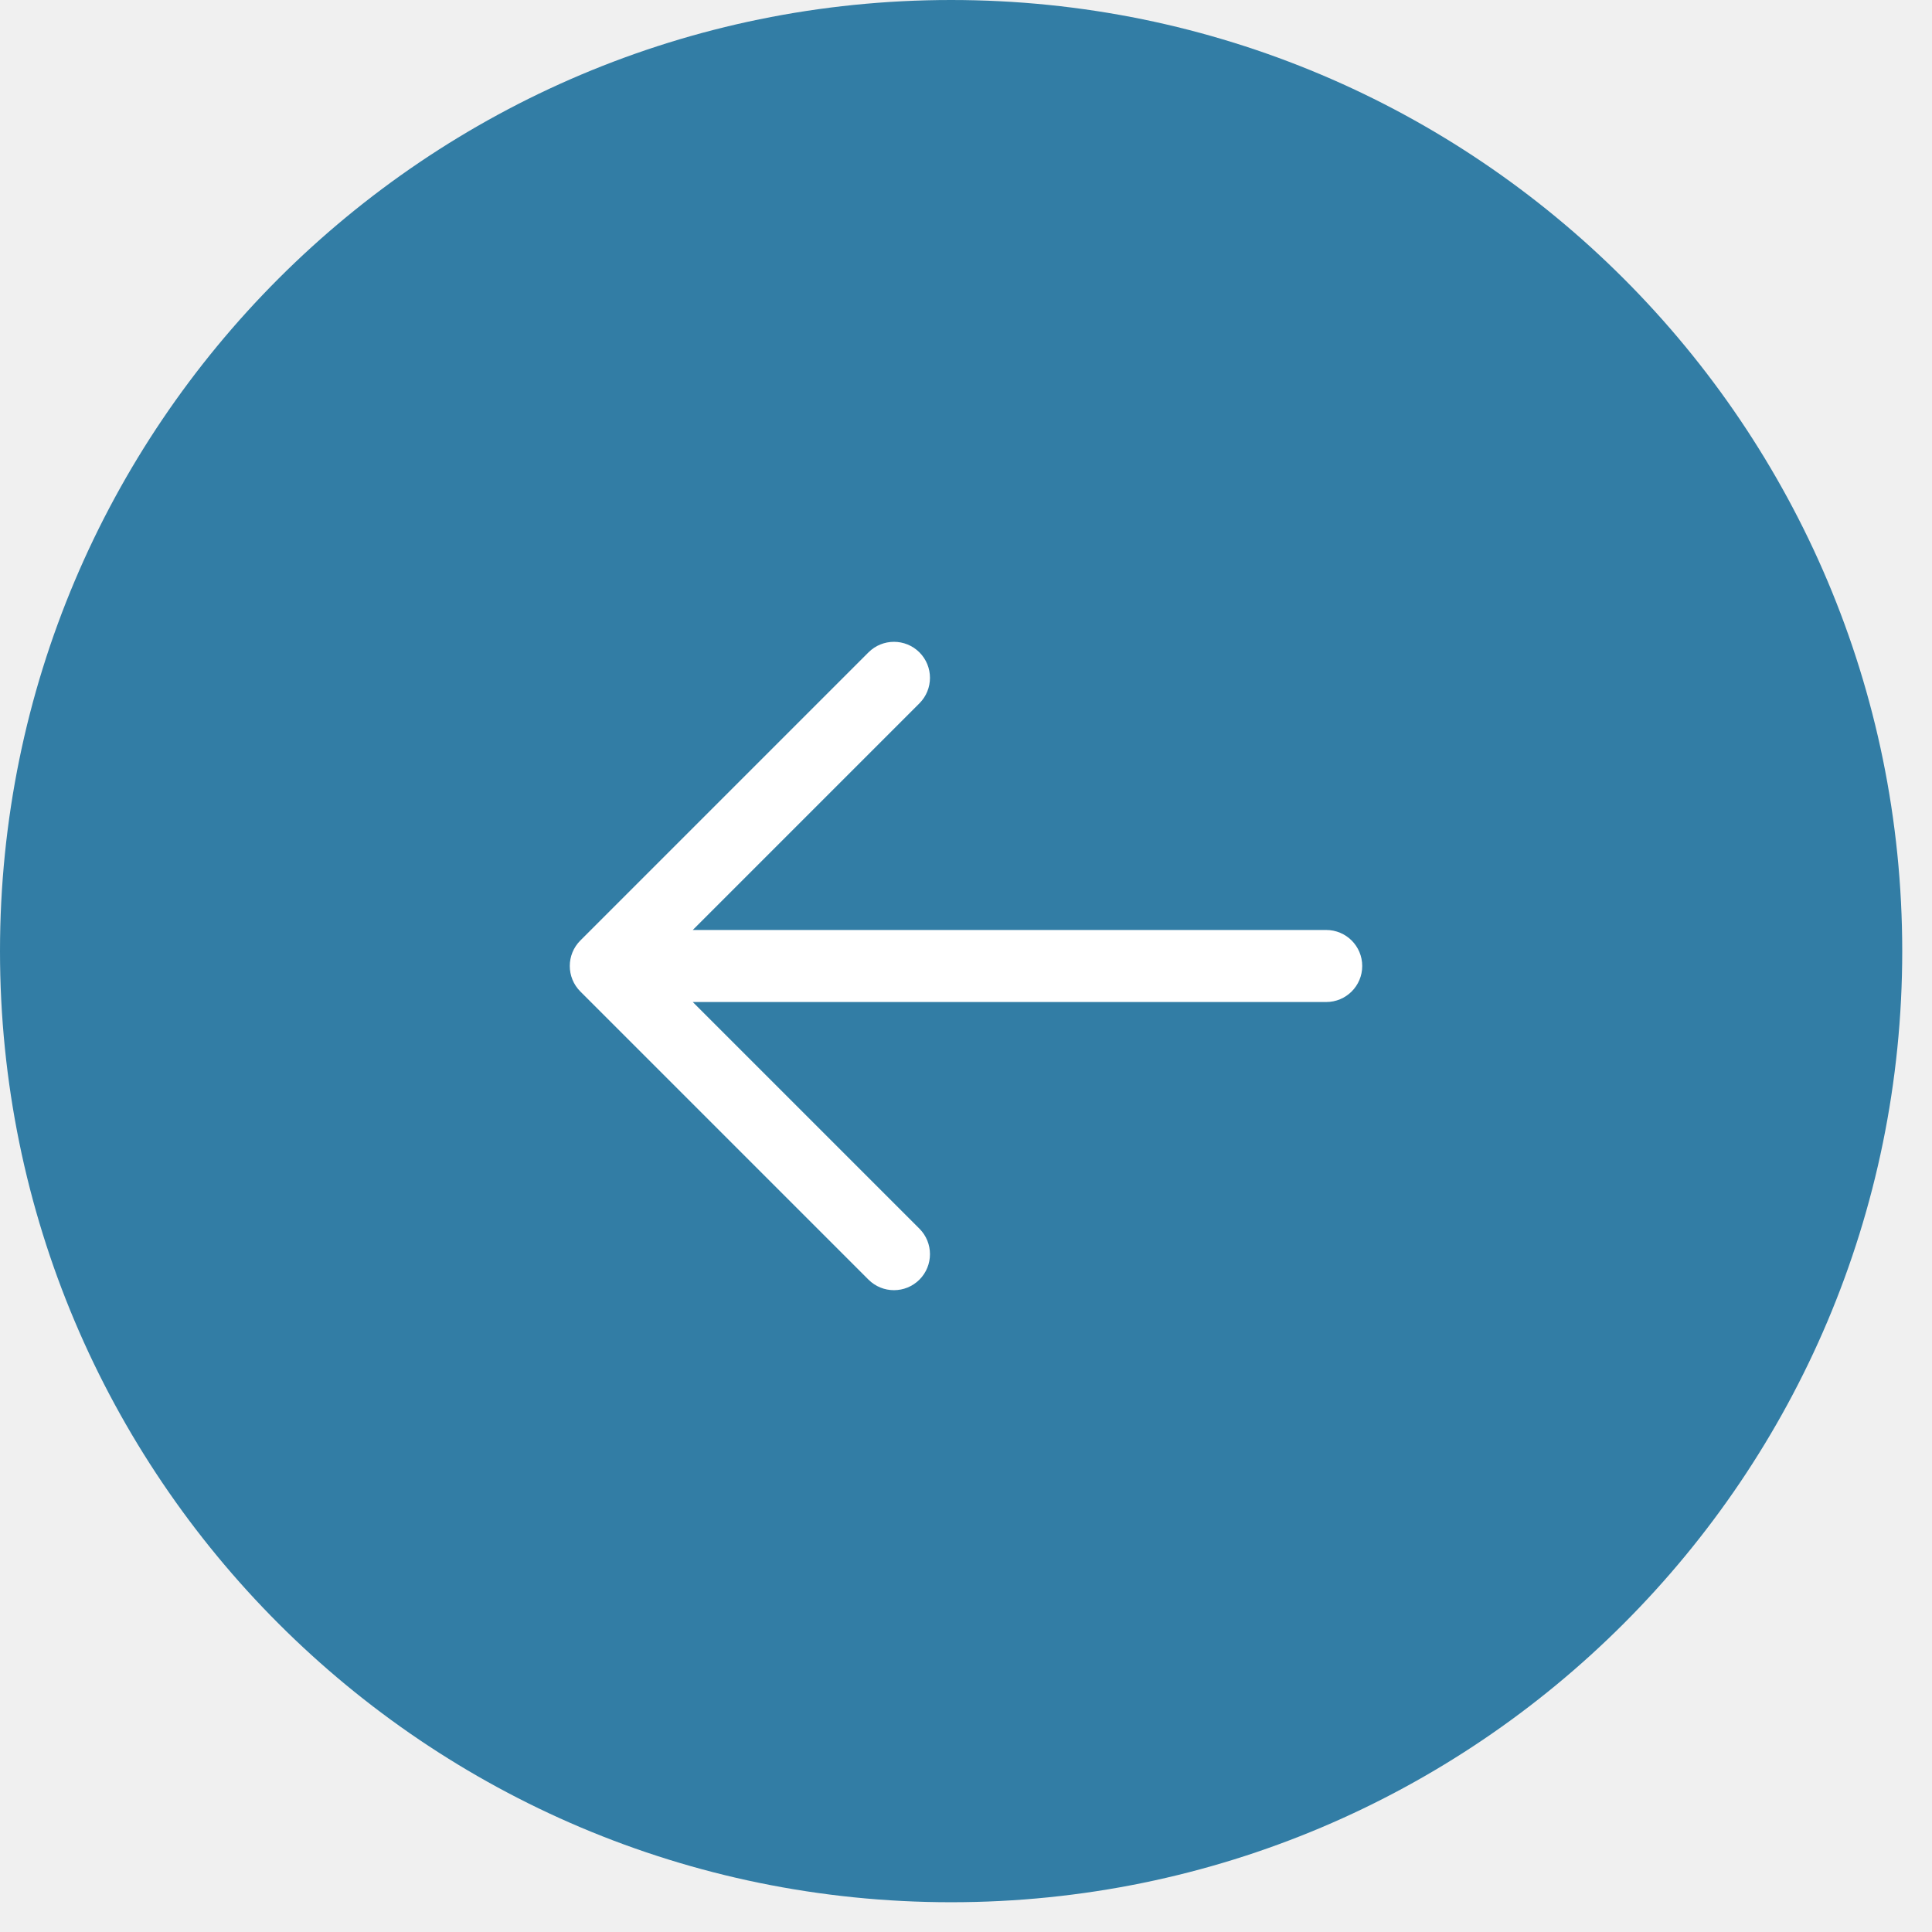
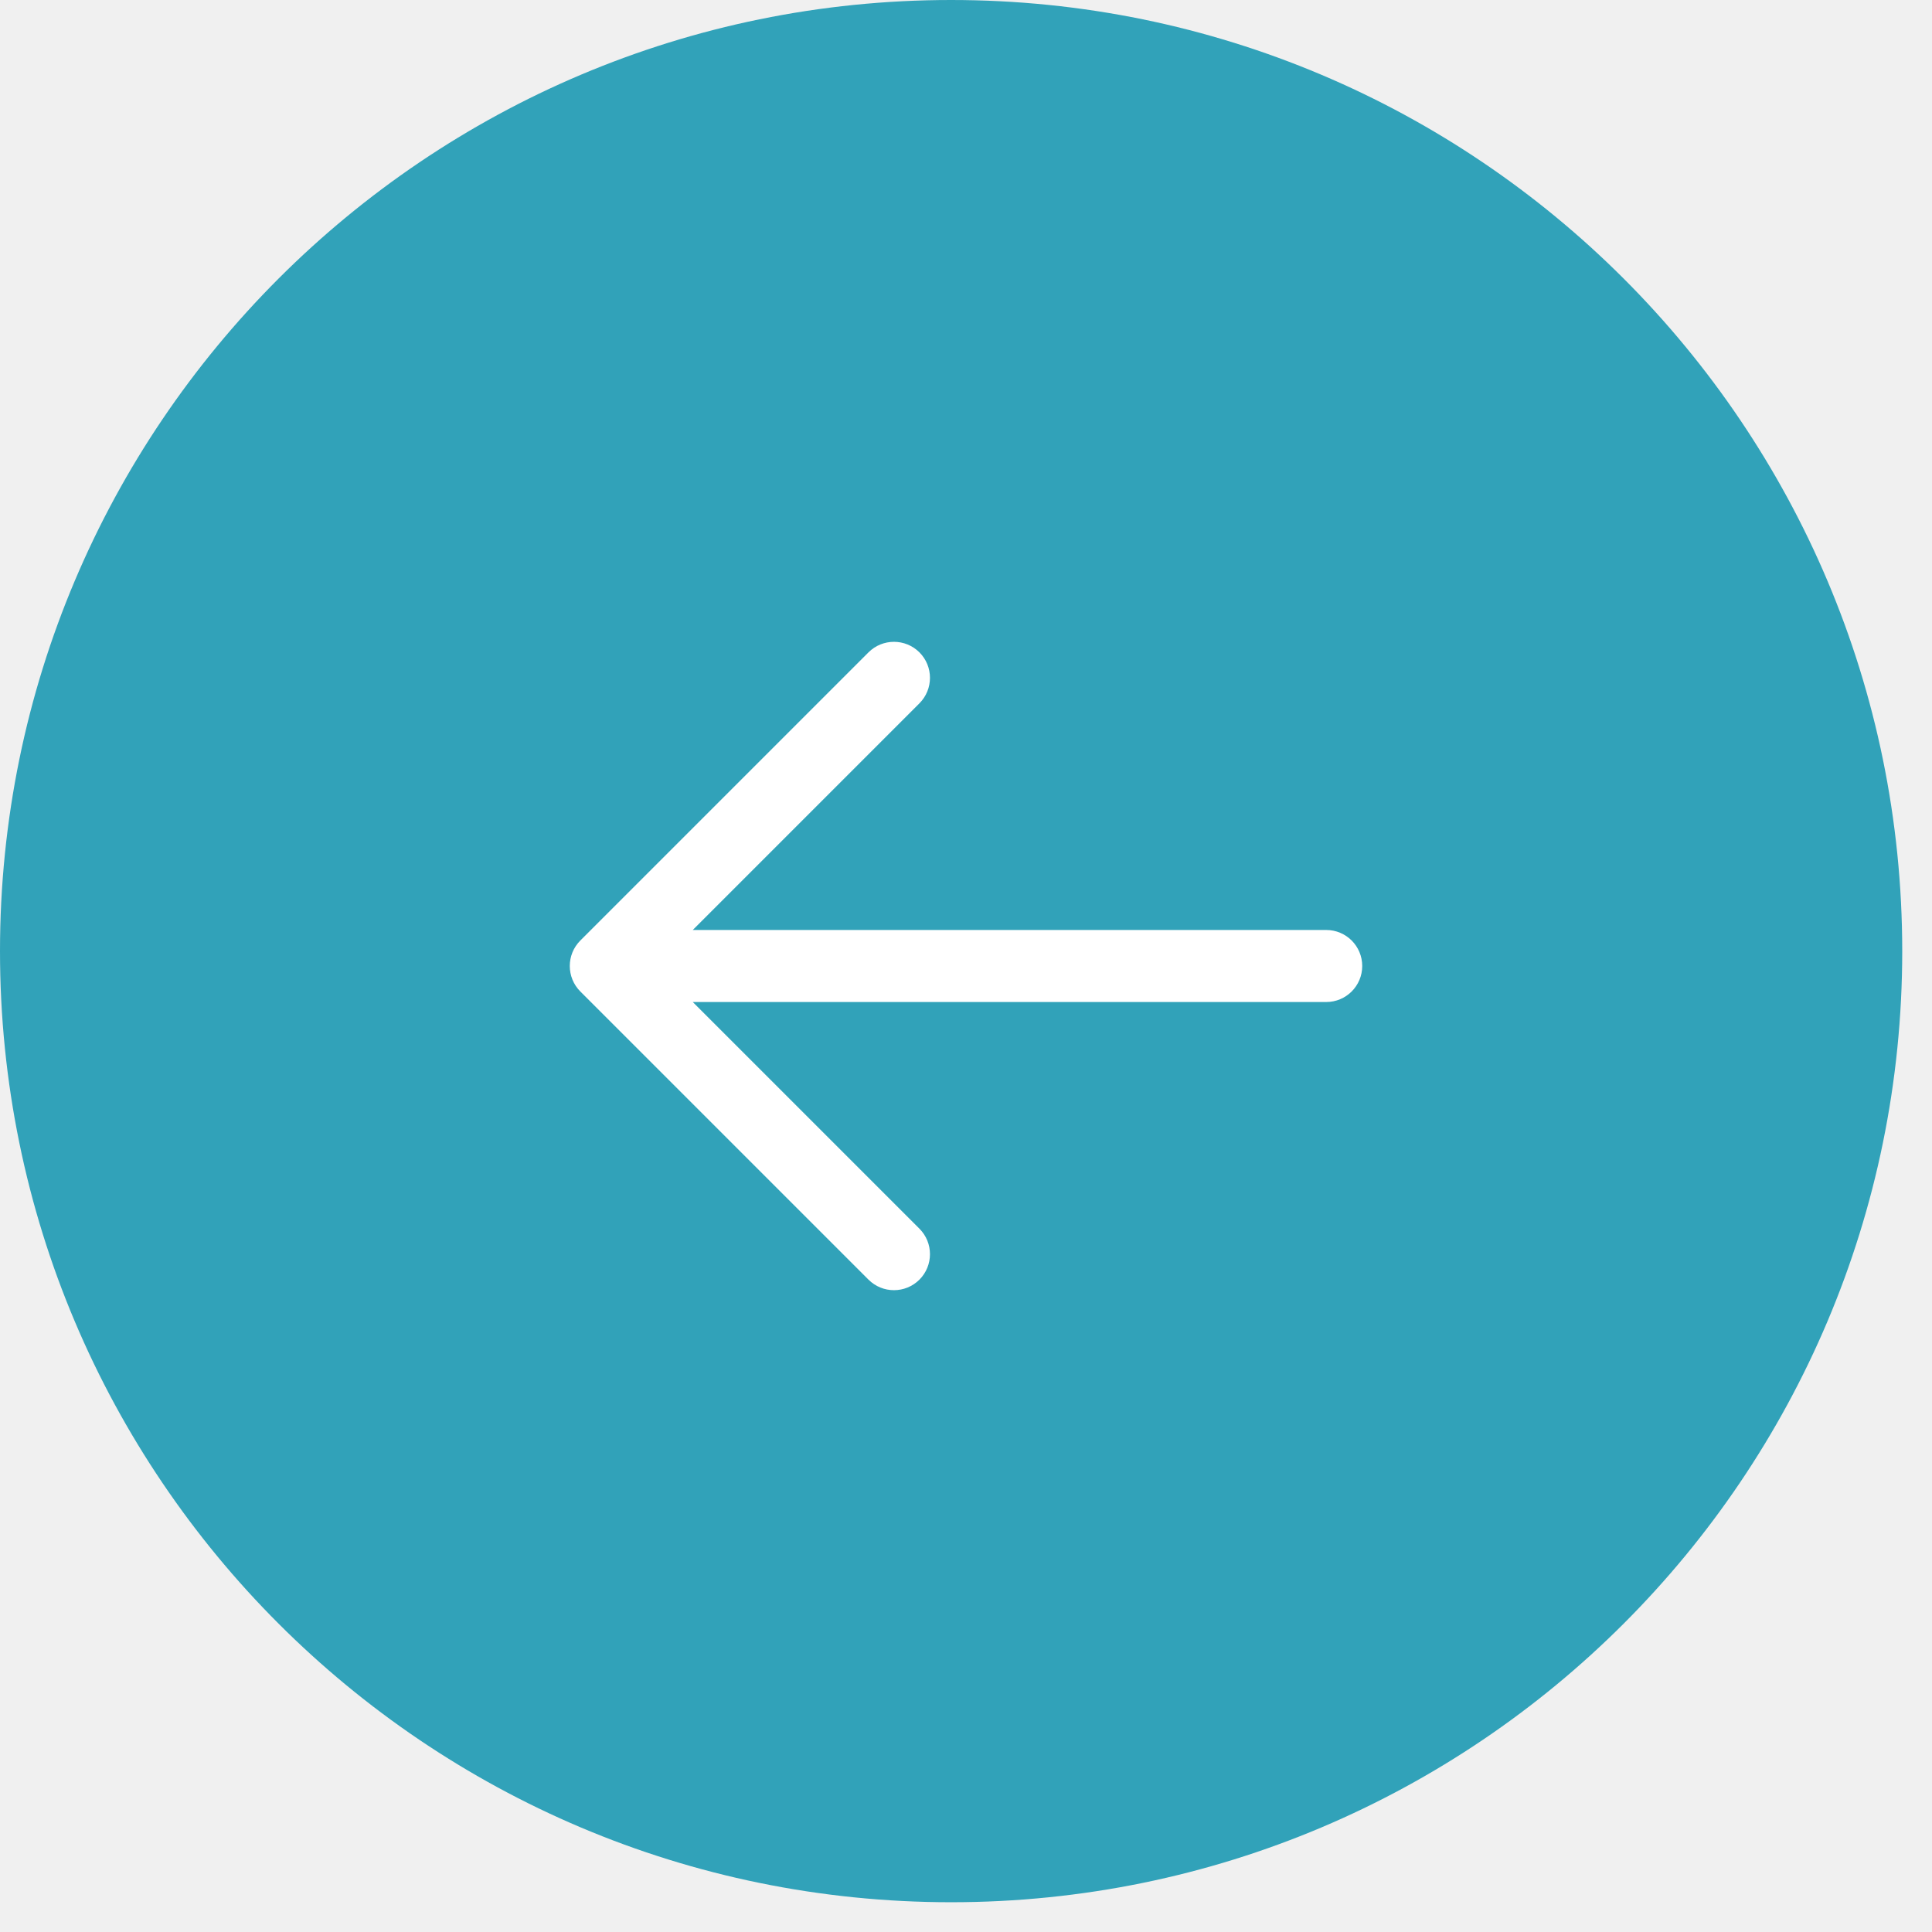
<svg xmlns="http://www.w3.org/2000/svg" width="59" height="59" viewBox="0 0 59 59" fill="none">
-   <rect width="58.091" height="58.091" rx="29.046" fill="#327DA5" />
+   <rect width="58.091" height="58.091" rx="29.046" fill="#31A2B9" />
  <path fill-rule="evenodd" clip-rule="evenodd" d="M28.078 19.922C28.507 20.352 28.507 21.048 28.078 21.478L21.156 28.4H40.5C41.108 28.4 41.6 28.892 41.6 29.5C41.6 30.108 41.108 30.6 40.5 30.6H21.156L28.078 37.522C28.507 37.952 28.507 38.648 28.078 39.078C27.648 39.507 26.952 39.507 26.522 39.078L17.722 30.278C17.293 29.848 17.293 29.152 17.722 28.722L26.522 19.922C26.952 19.493 27.648 19.493 28.078 19.922Z" fill="white" />
</svg>
